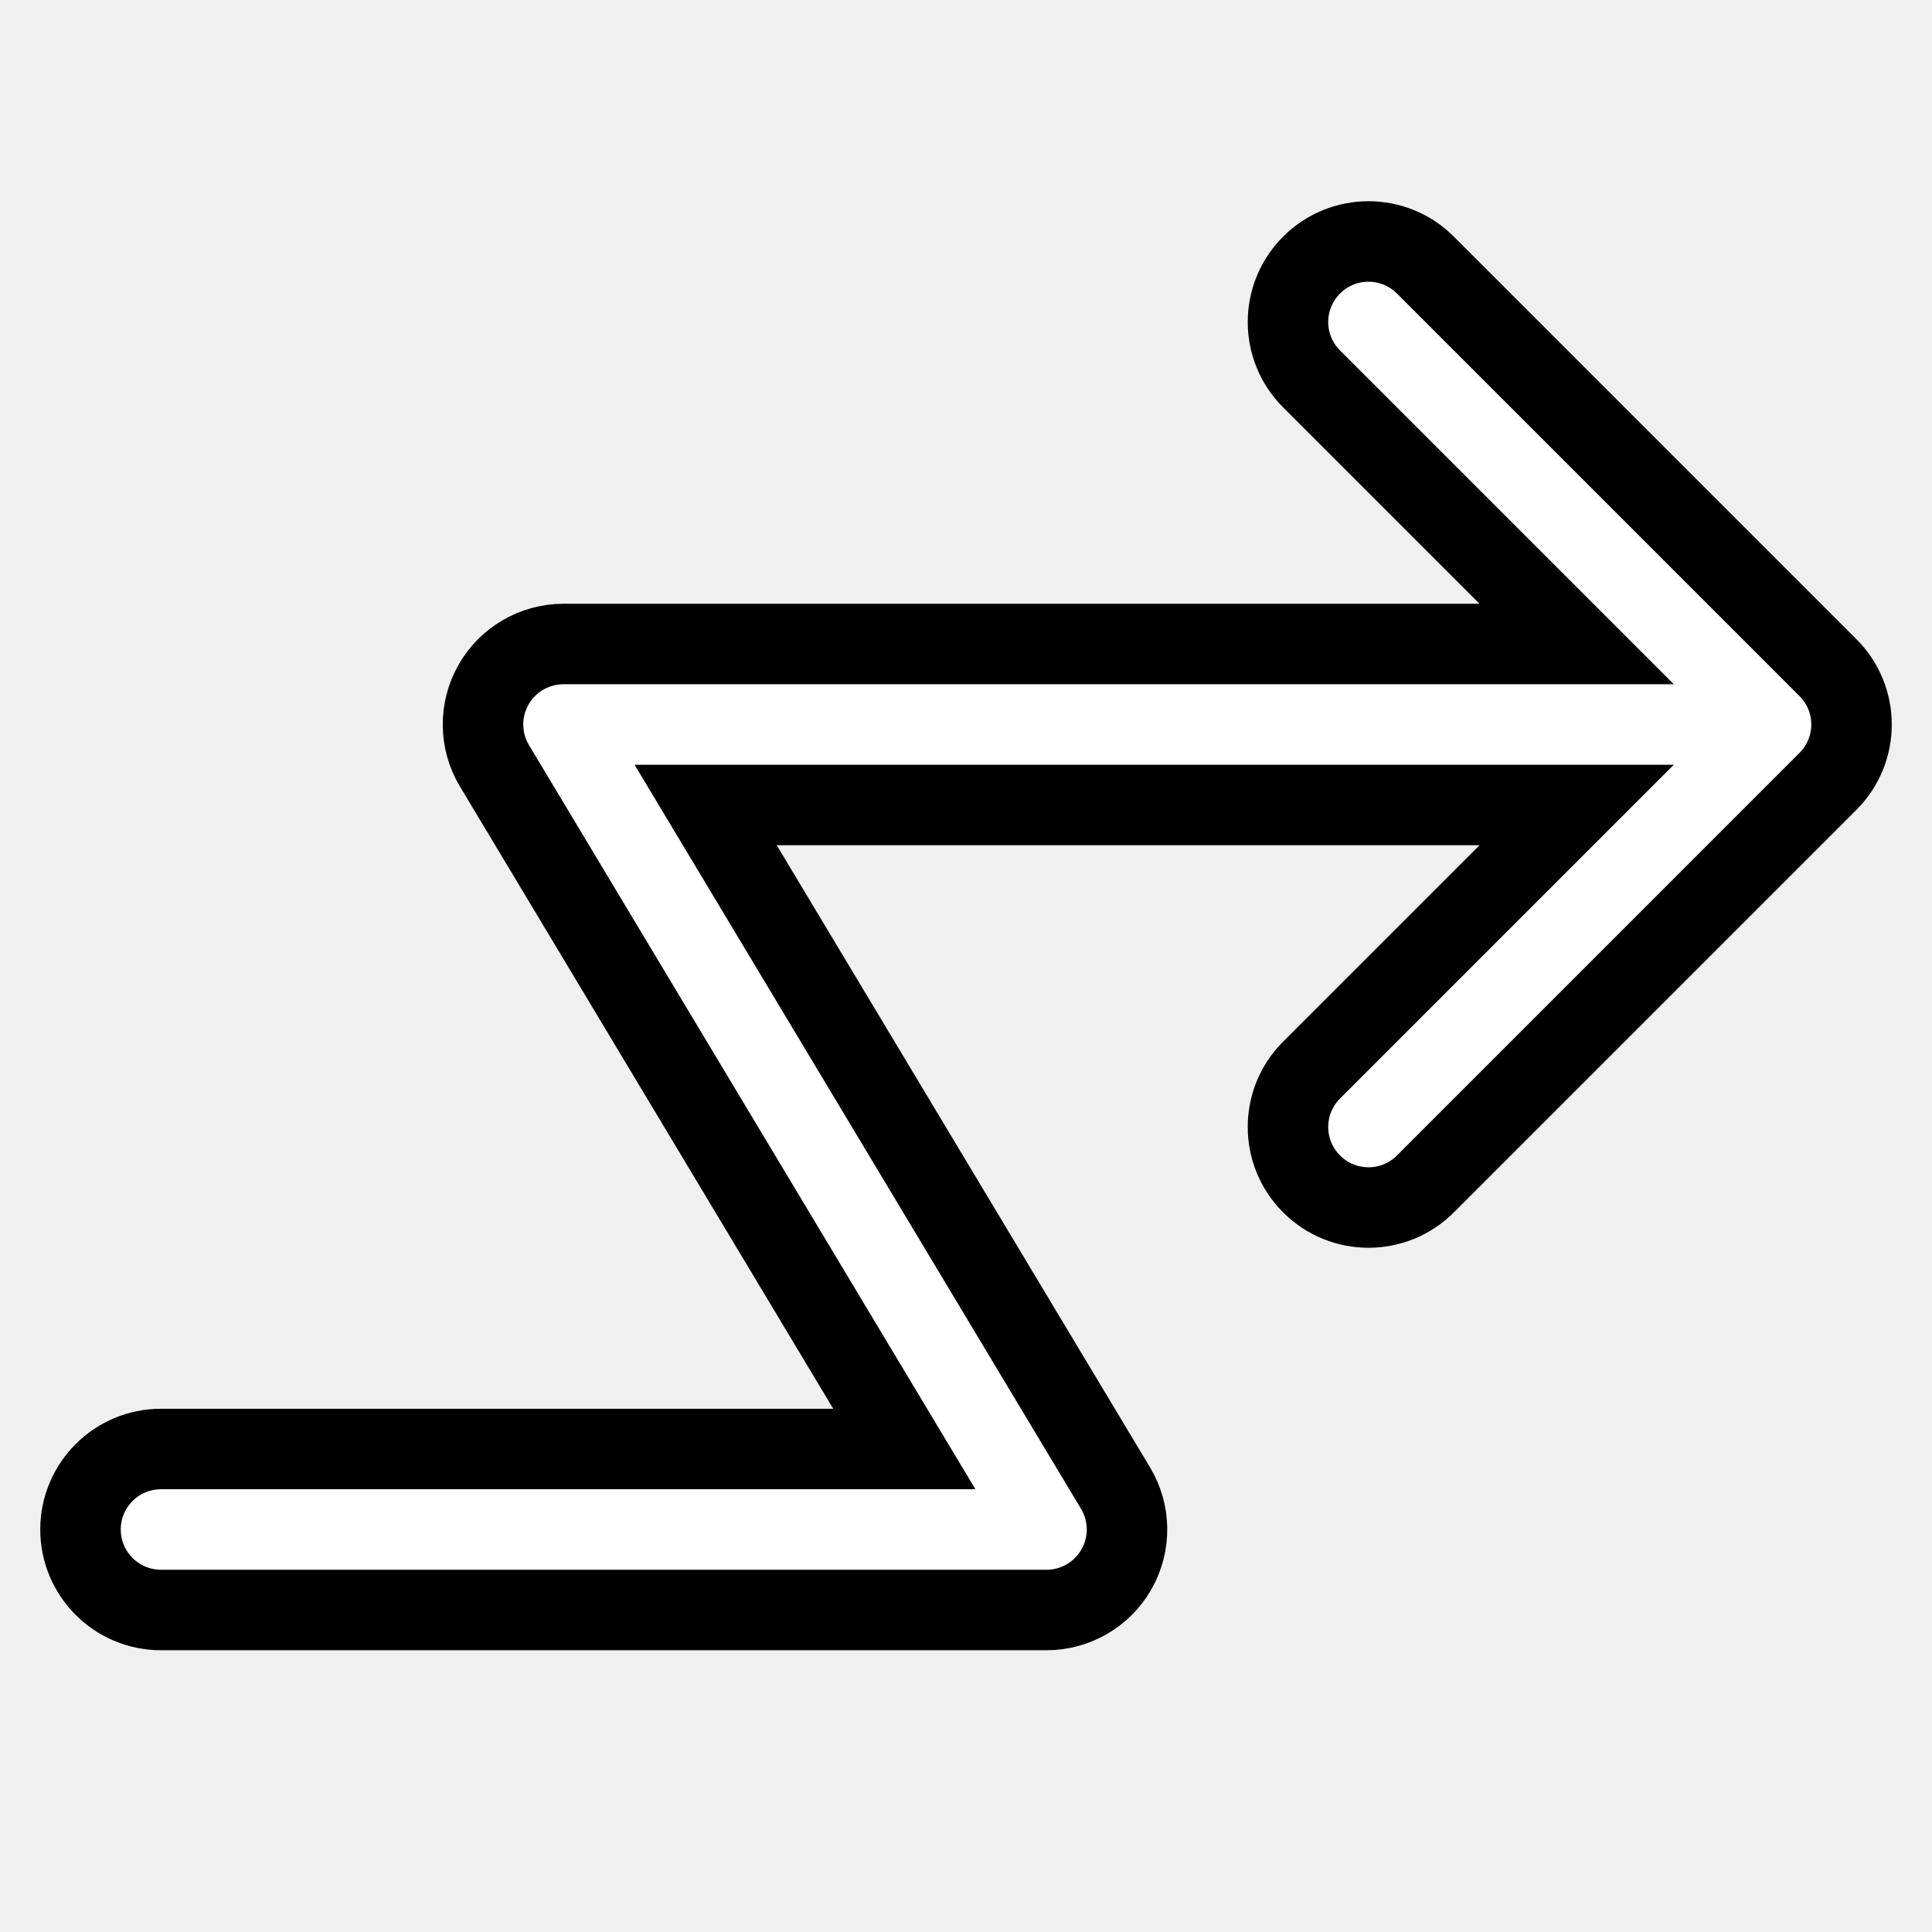
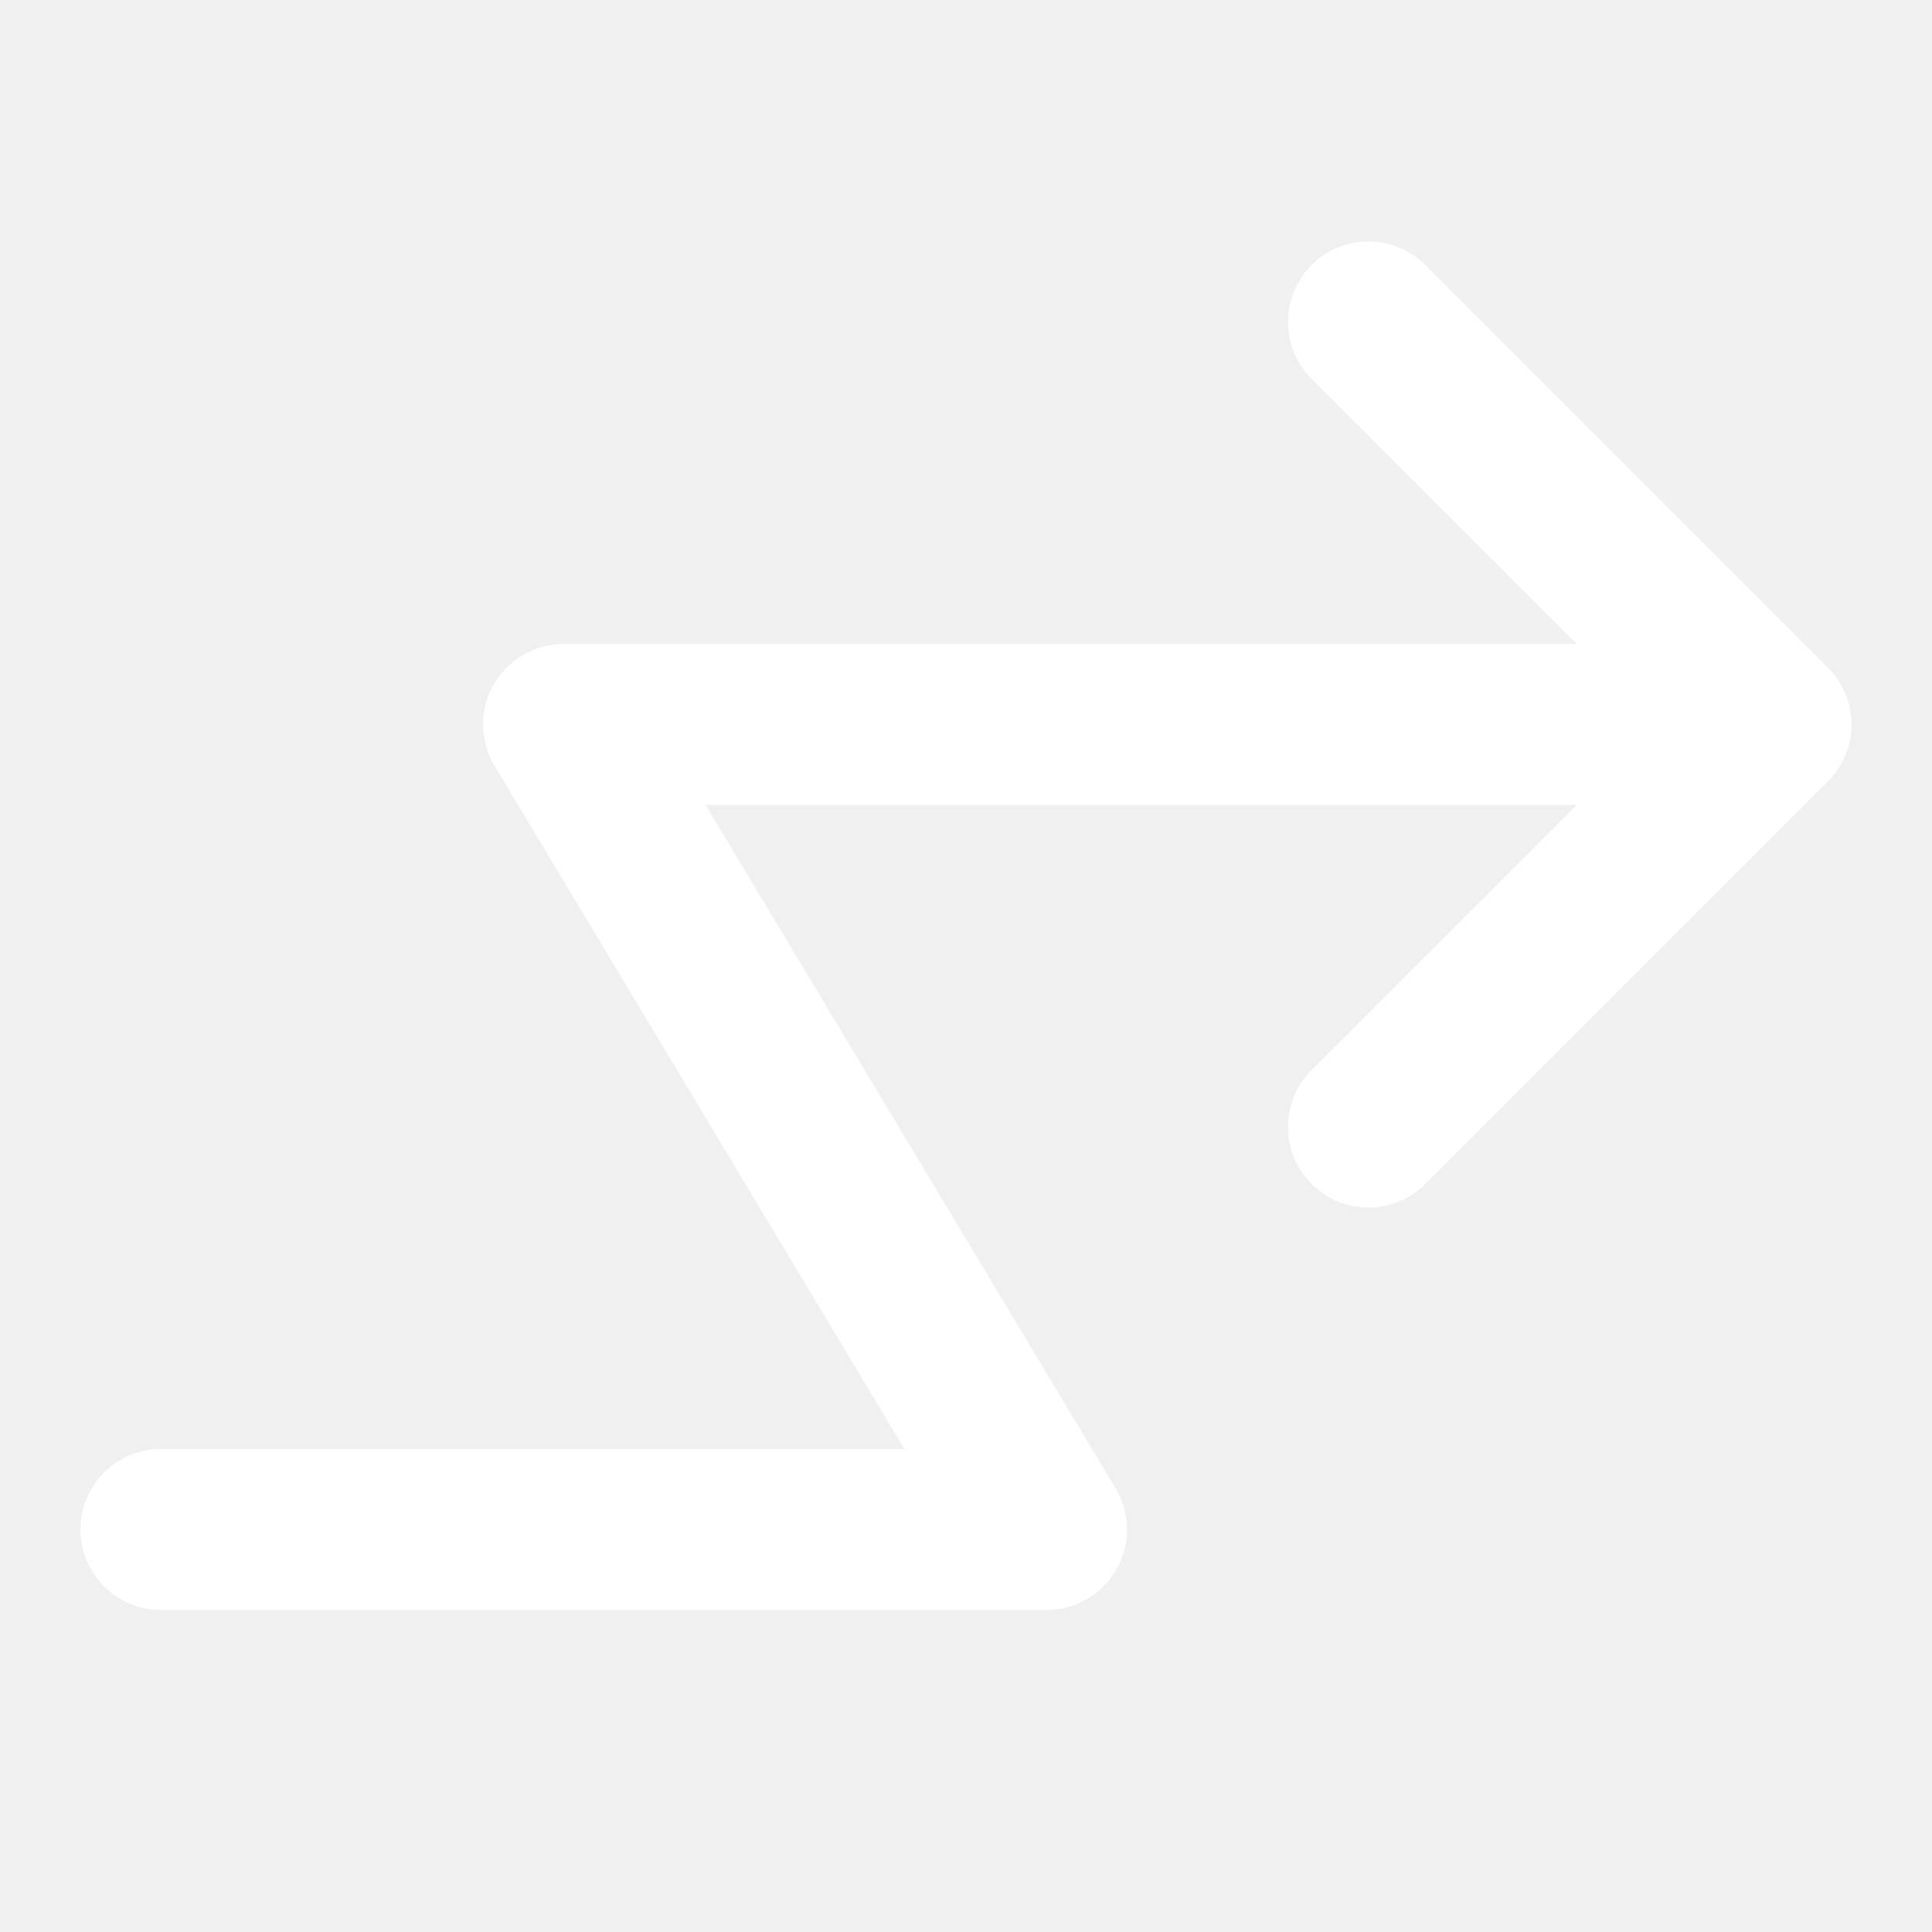
- <svg xmlns="http://www.w3.org/2000/svg" width="800px" height="800px" viewBox="0 0 24 24" fill="none" stroke="#000000">
+ <svg xmlns="http://www.w3.org/2000/svg" width="64px" height="64px" viewBox="0 0 24 24" fill="none" stroke="#000000" stroke-width="0">
  <g id="SVGRepo_bgCarrier" stroke-width="0" />
  <g id="SVGRepo_tracerCarrier" stroke-linecap="round" stroke-linejoin="round" />
  <g id="SVGRepo_iconCarrier">
-     <path fill-rule="evenodd" clip-rule="evenodd" d="M16.293 3.293C16.683 2.902 17.317 2.902 17.707 3.293L22.707 8.293C23.098 8.683 23.098 9.317 22.707 9.707L17.707 14.707C17.317 15.098 16.683 15.098 16.293 14.707C15.902 14.317 15.902 13.683 16.293 13.293L19.586 10H8.766L13.857 18.485C14.043 18.794 14.048 19.179 13.87 19.493C13.693 19.806 13.36 20 13 20H2C1.448 20 1 19.552 1 19C1 18.448 1.448 18 2 18H11.234L6.143 9.514C5.957 9.206 5.952 8.821 6.13 8.507C6.307 8.194 6.64 8 7 8H19.586L16.293 4.707C15.902 4.317 15.902 3.683 16.293 3.293Z" fill="#fff" />
+     <path fill-rule="evenodd" clip-rule="evenodd" d="M16.293 3.293C16.683 2.902 17.317 2.902 17.707 3.293L22.707 8.293C23.098 8.683 23.098 9.317 22.707 9.707L17.707 14.707C17.317 15.098 16.683 15.098 16.293 14.707C15.902 14.317 15.902 13.683 16.293 13.293L19.586 10H8.766L13.857 18.485C14.043 18.794 14.048 19.179 13.87 19.493C13.693 19.806 13.36 20 13 20H2C1.448 20 1 19.552 1 19C1 18.448 1.448 18 2 18H11.234L6.143 9.514C5.957 9.206 5.952 8.821 6.13 8.507C6.307 8.194 6.64 8 7 8H19.586L16.293 4.707C15.902 4.317 15.902 3.683 16.293 3.293Z" fill="#ffffff" />
  </g>
</svg>
